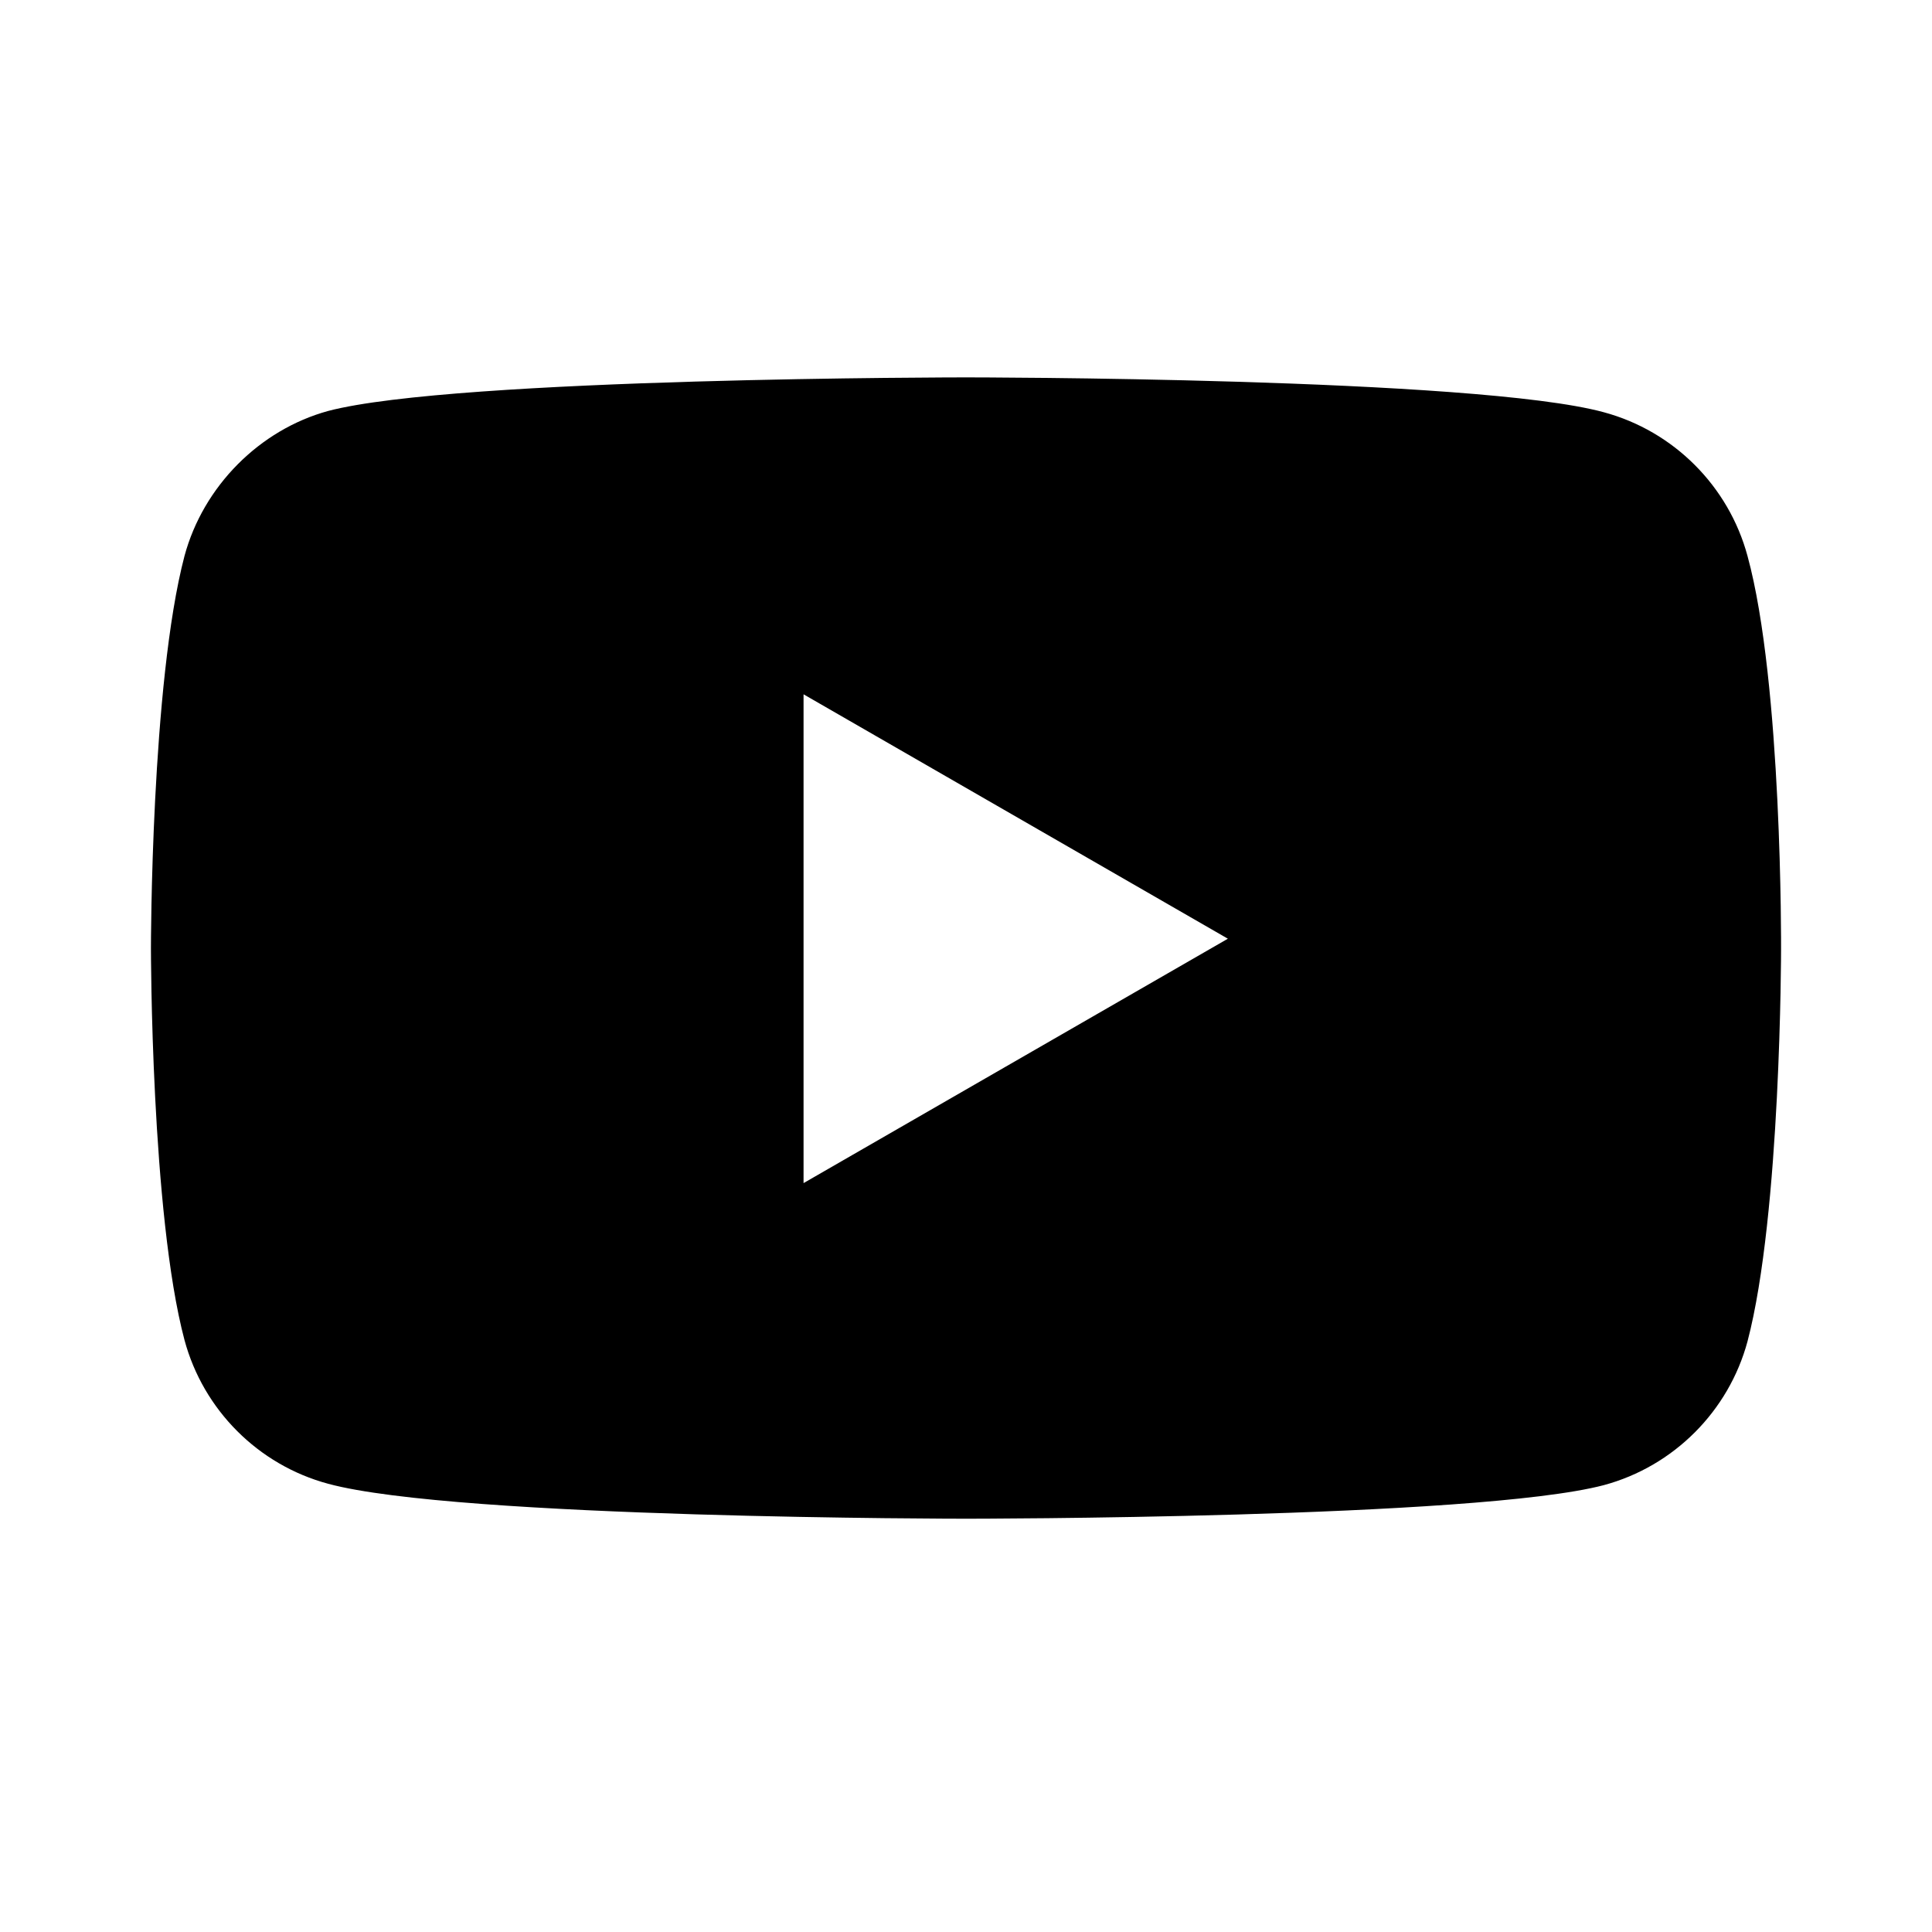
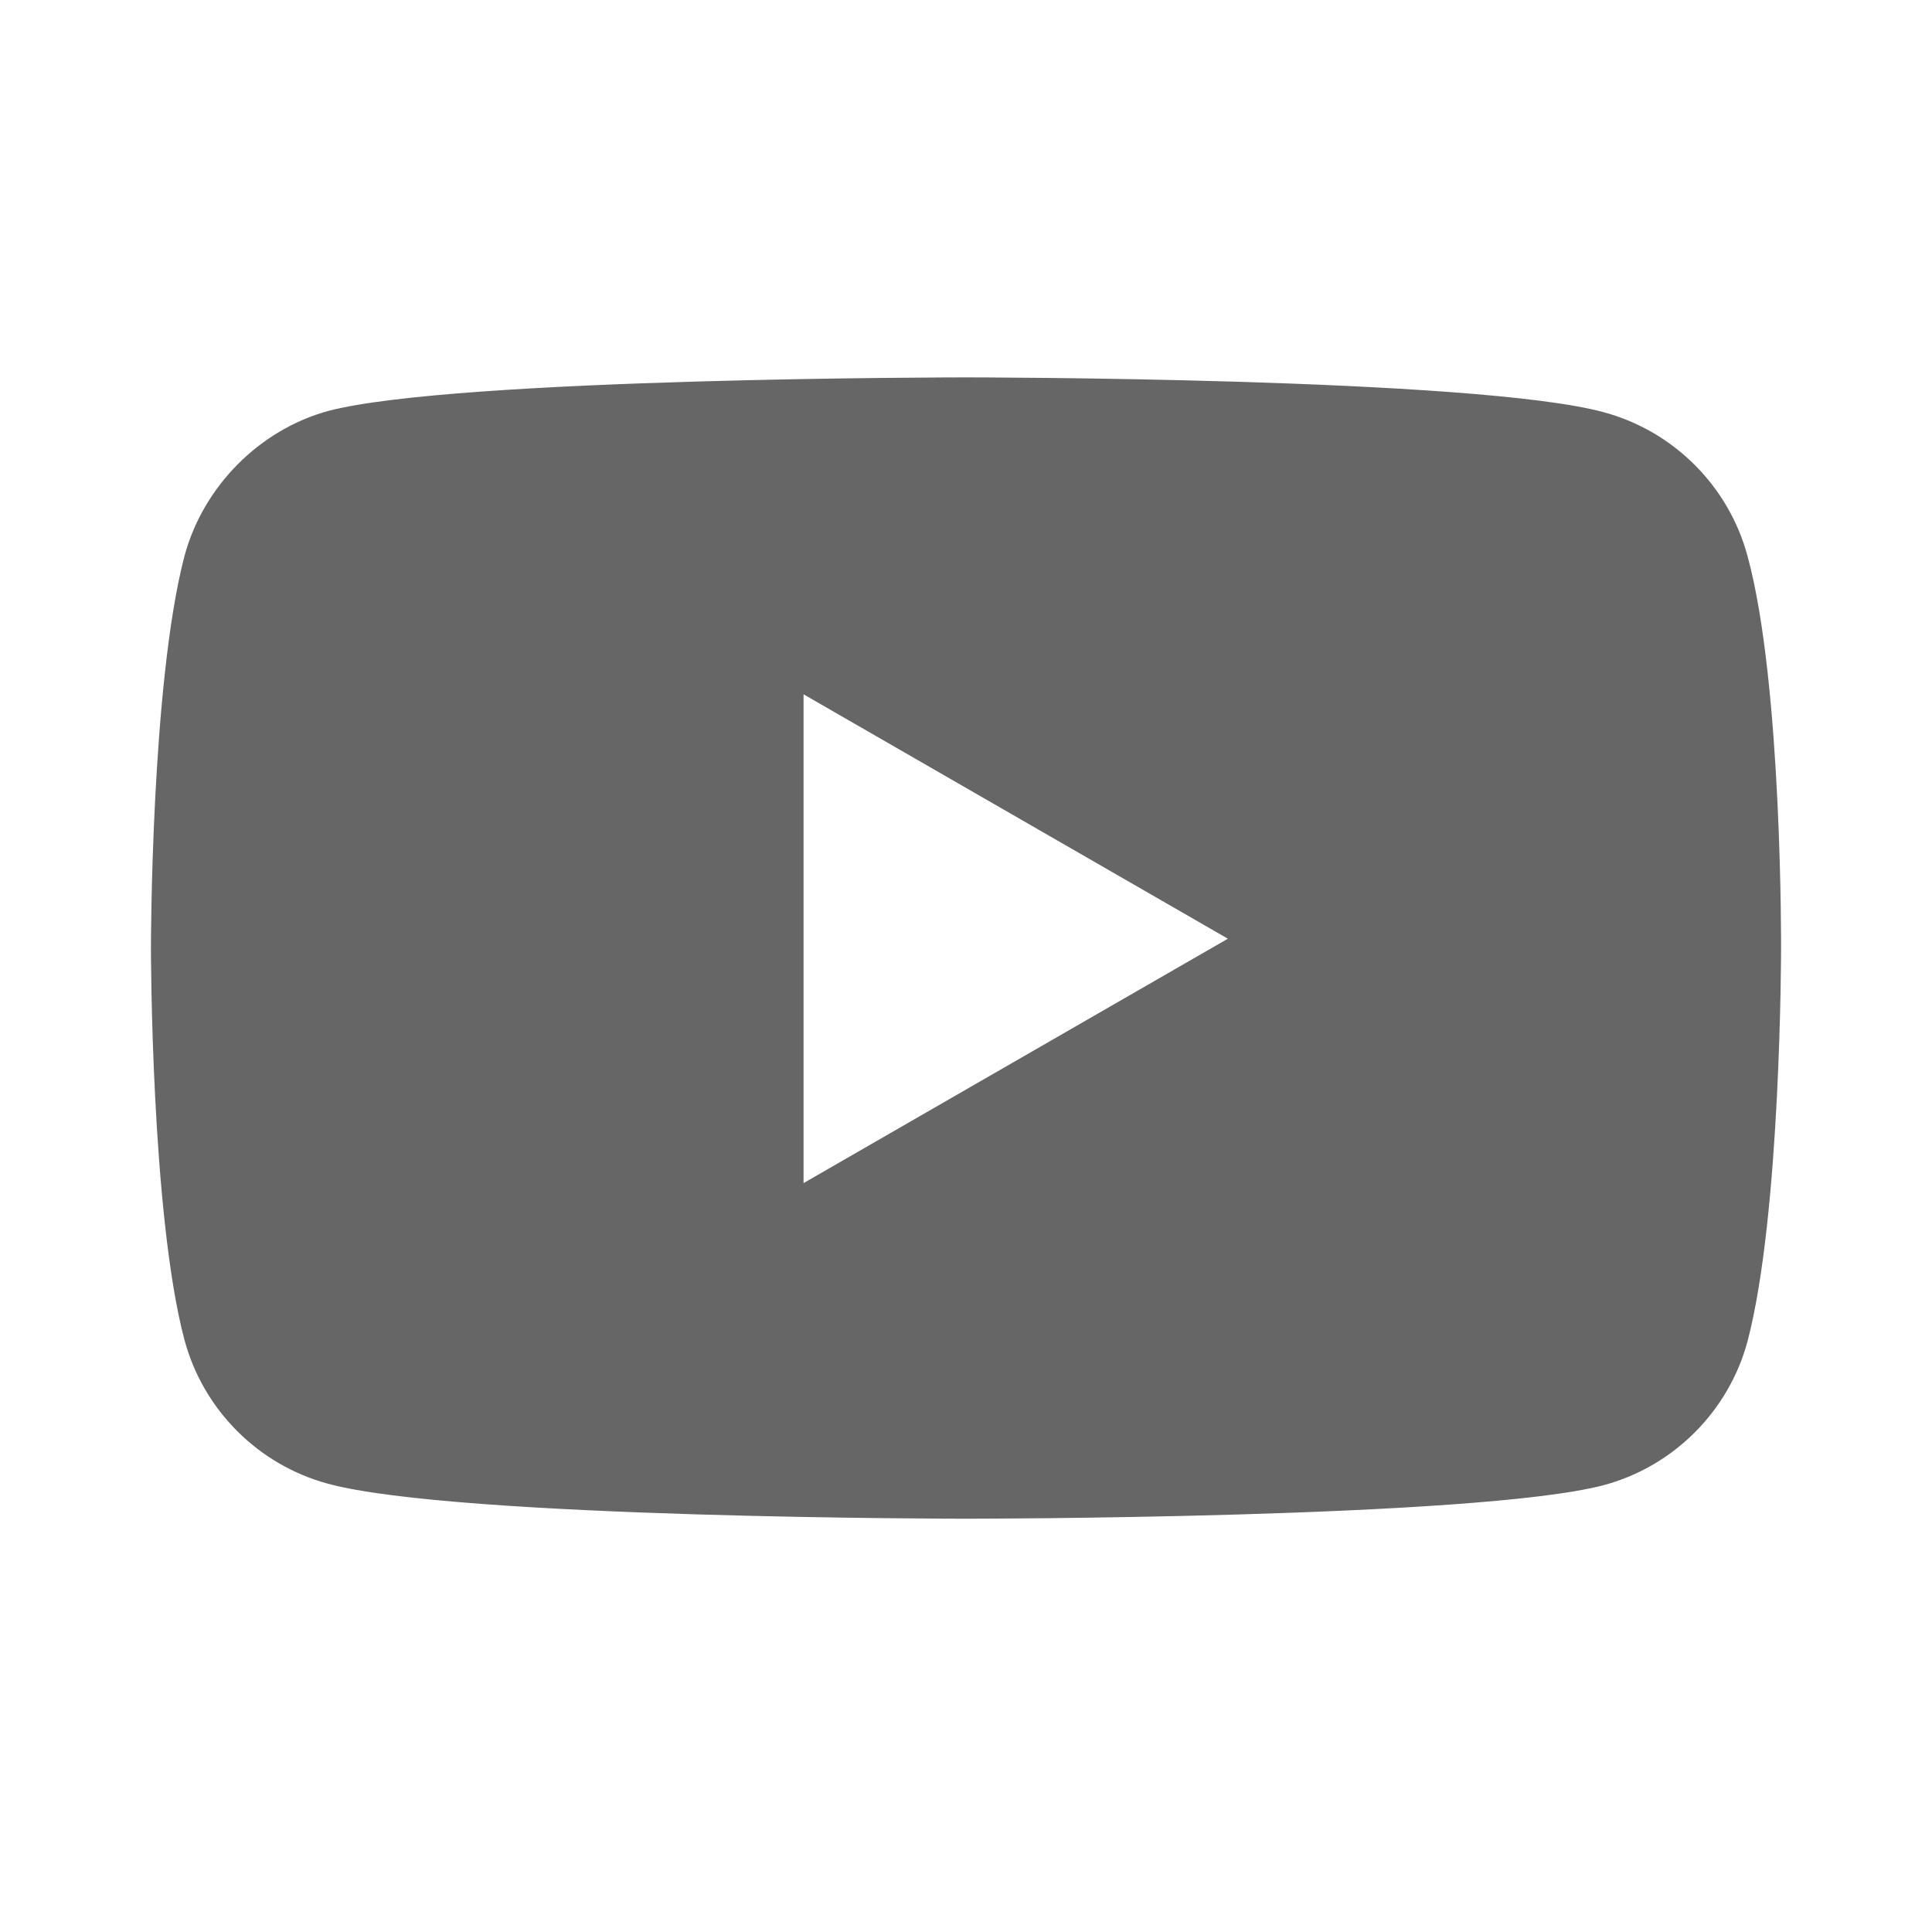
- <svg xmlns="http://www.w3.org/2000/svg" width="24" height="24" viewBox="0 0 24 24" class="s-ion-icon">
+ <svg xmlns="http://www.w3.org/2000/svg" width="24" height="24" viewBox="0 0 24 24" class="s-ion-icon" fill="#666666">
  <path fill-rule="evenodd" clip-rule="evenodd" d="M19.923 5.121C20.791 5.355 21.474 6.039 21.708 6.906C22.142 8.491 22.125 11.793 22.125 11.793C22.125 11.793 22.125 15.079 21.708 16.664C21.474 17.531 20.791 18.215 19.923 18.449C18.338 18.866 12 18.866 12 18.866C12 18.866 5.678 18.866 4.077 18.432C3.209 18.199 2.526 17.515 2.292 16.647C1.875 15.079 1.875 11.777 1.875 11.777C1.875 11.777 1.875 8.491 2.292 6.906C2.526 6.039 3.226 5.338 4.077 5.105C5.661 4.688 12 4.688 12 4.688C12 4.688 18.338 4.688 19.923 5.121ZM15.253 11.661L9.982 14.697V8.625L15.253 11.661Z" />
</svg>
